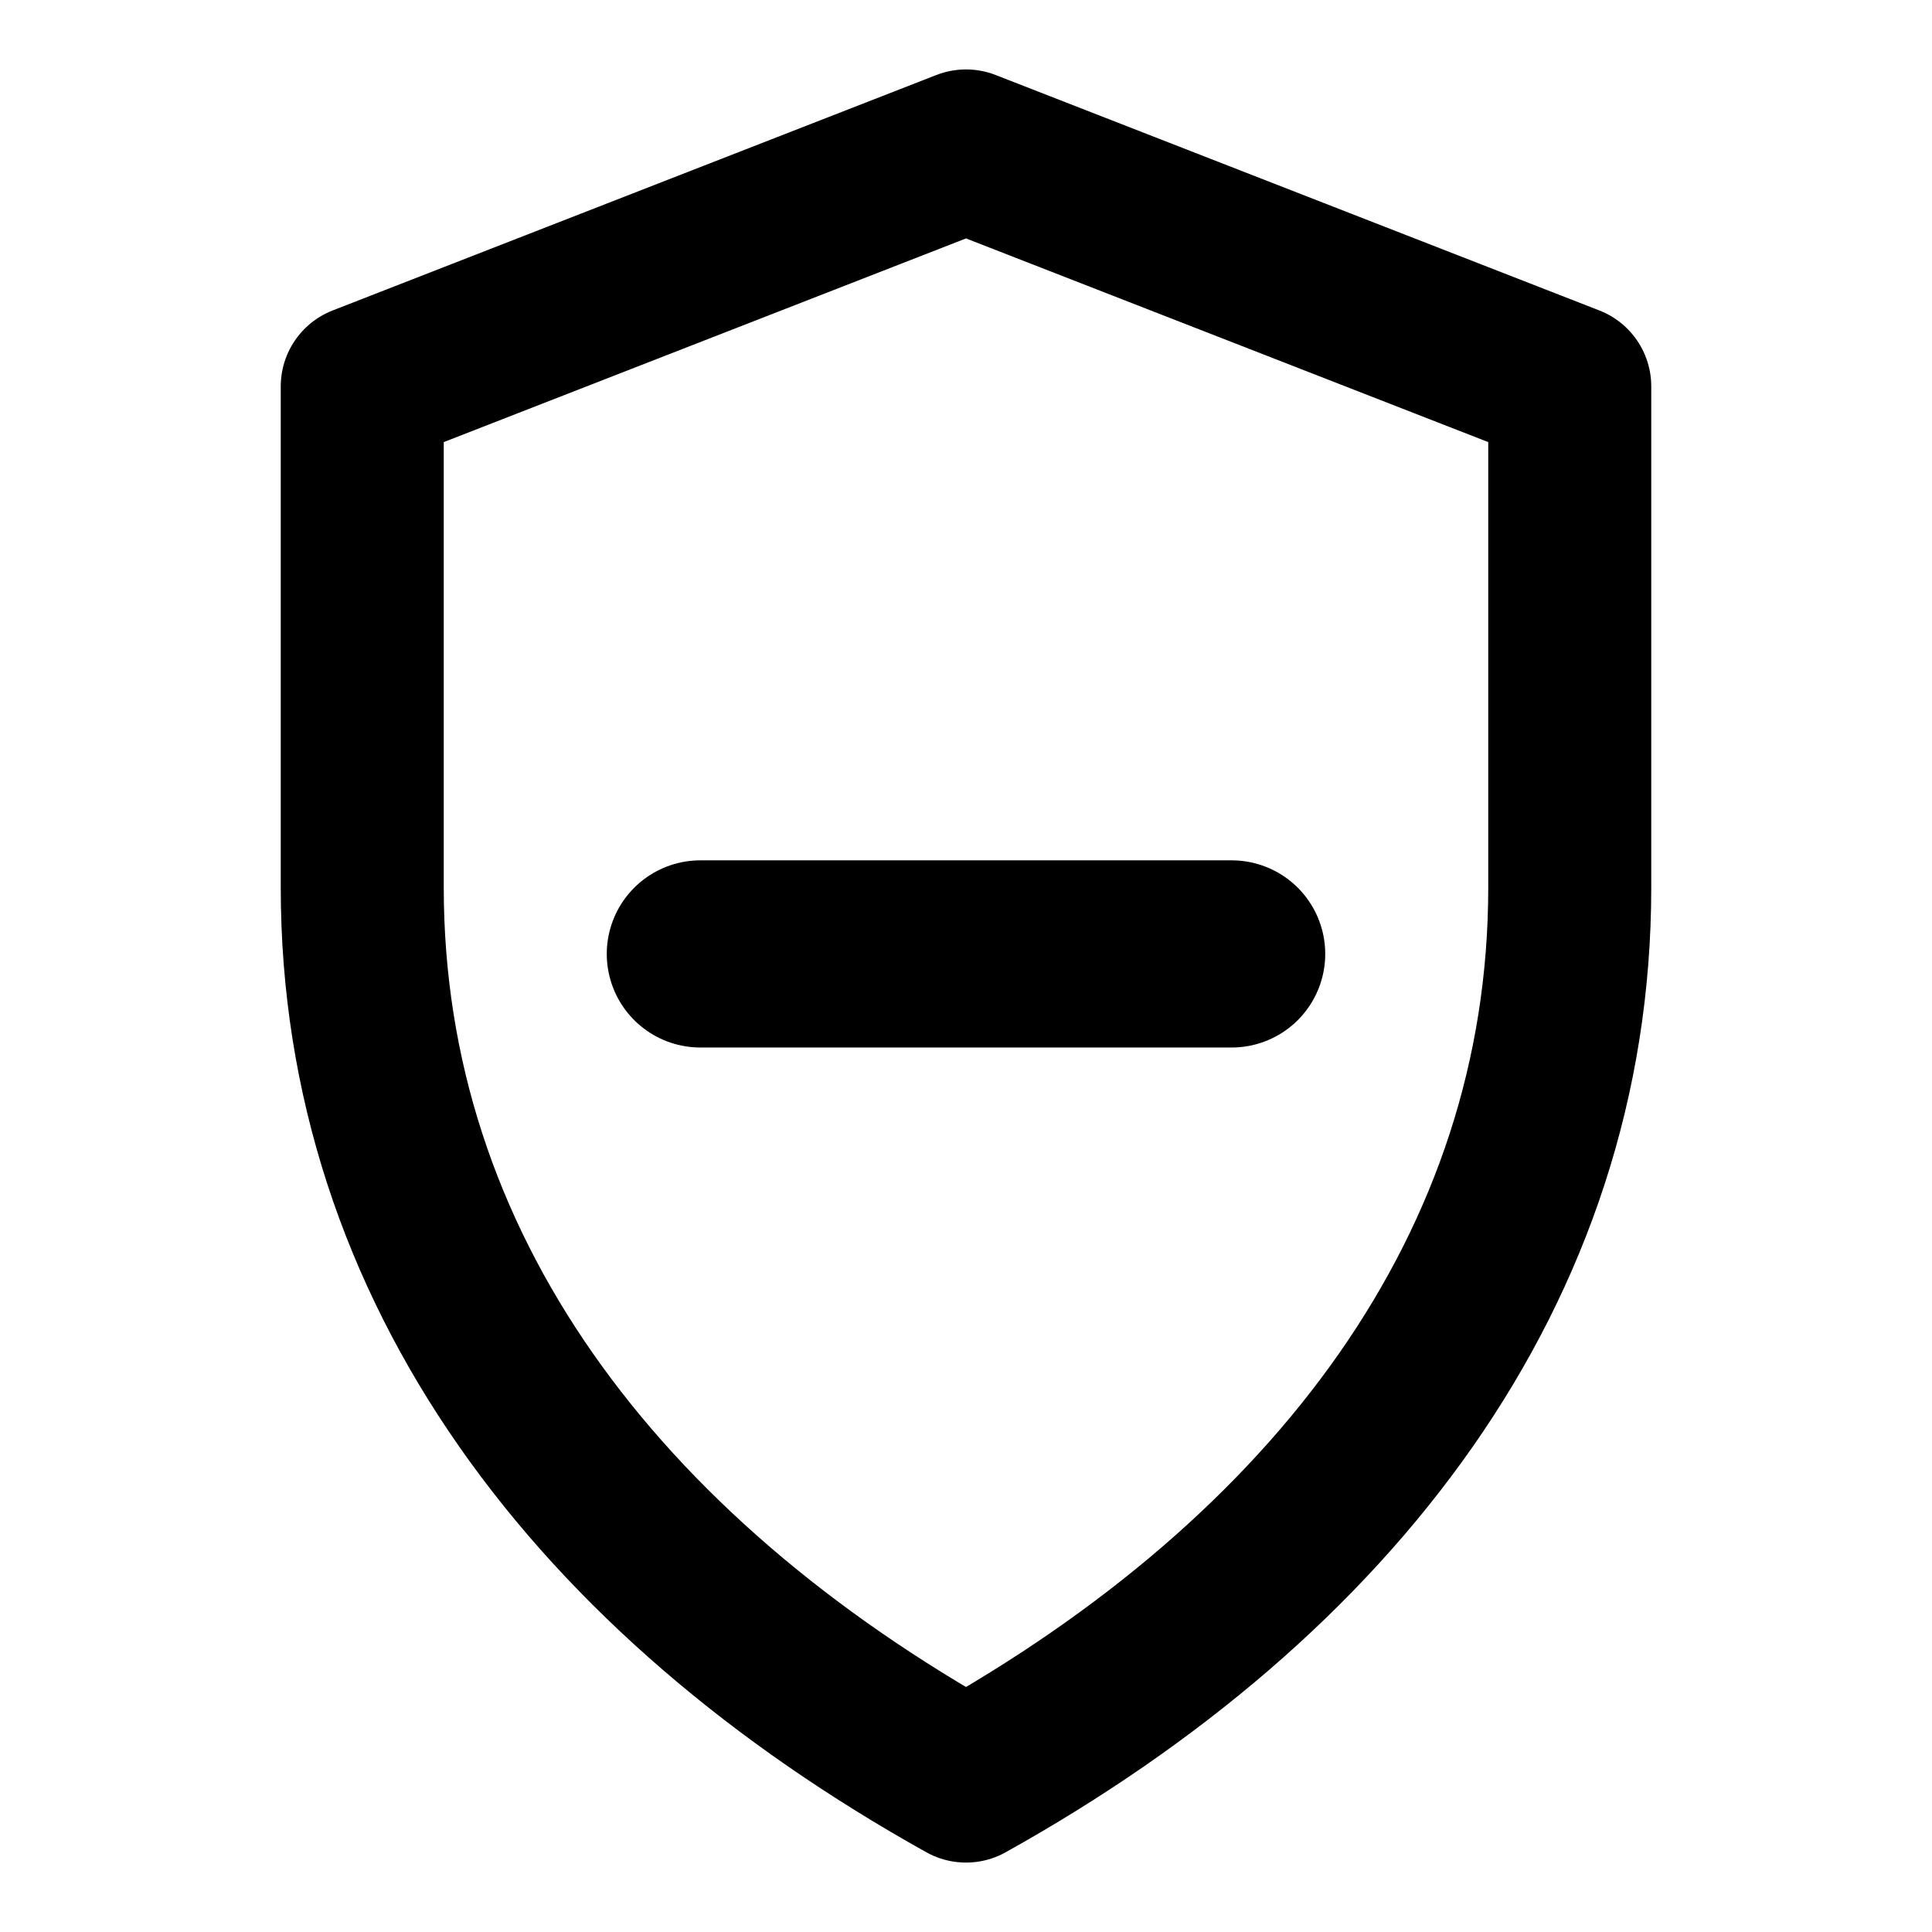
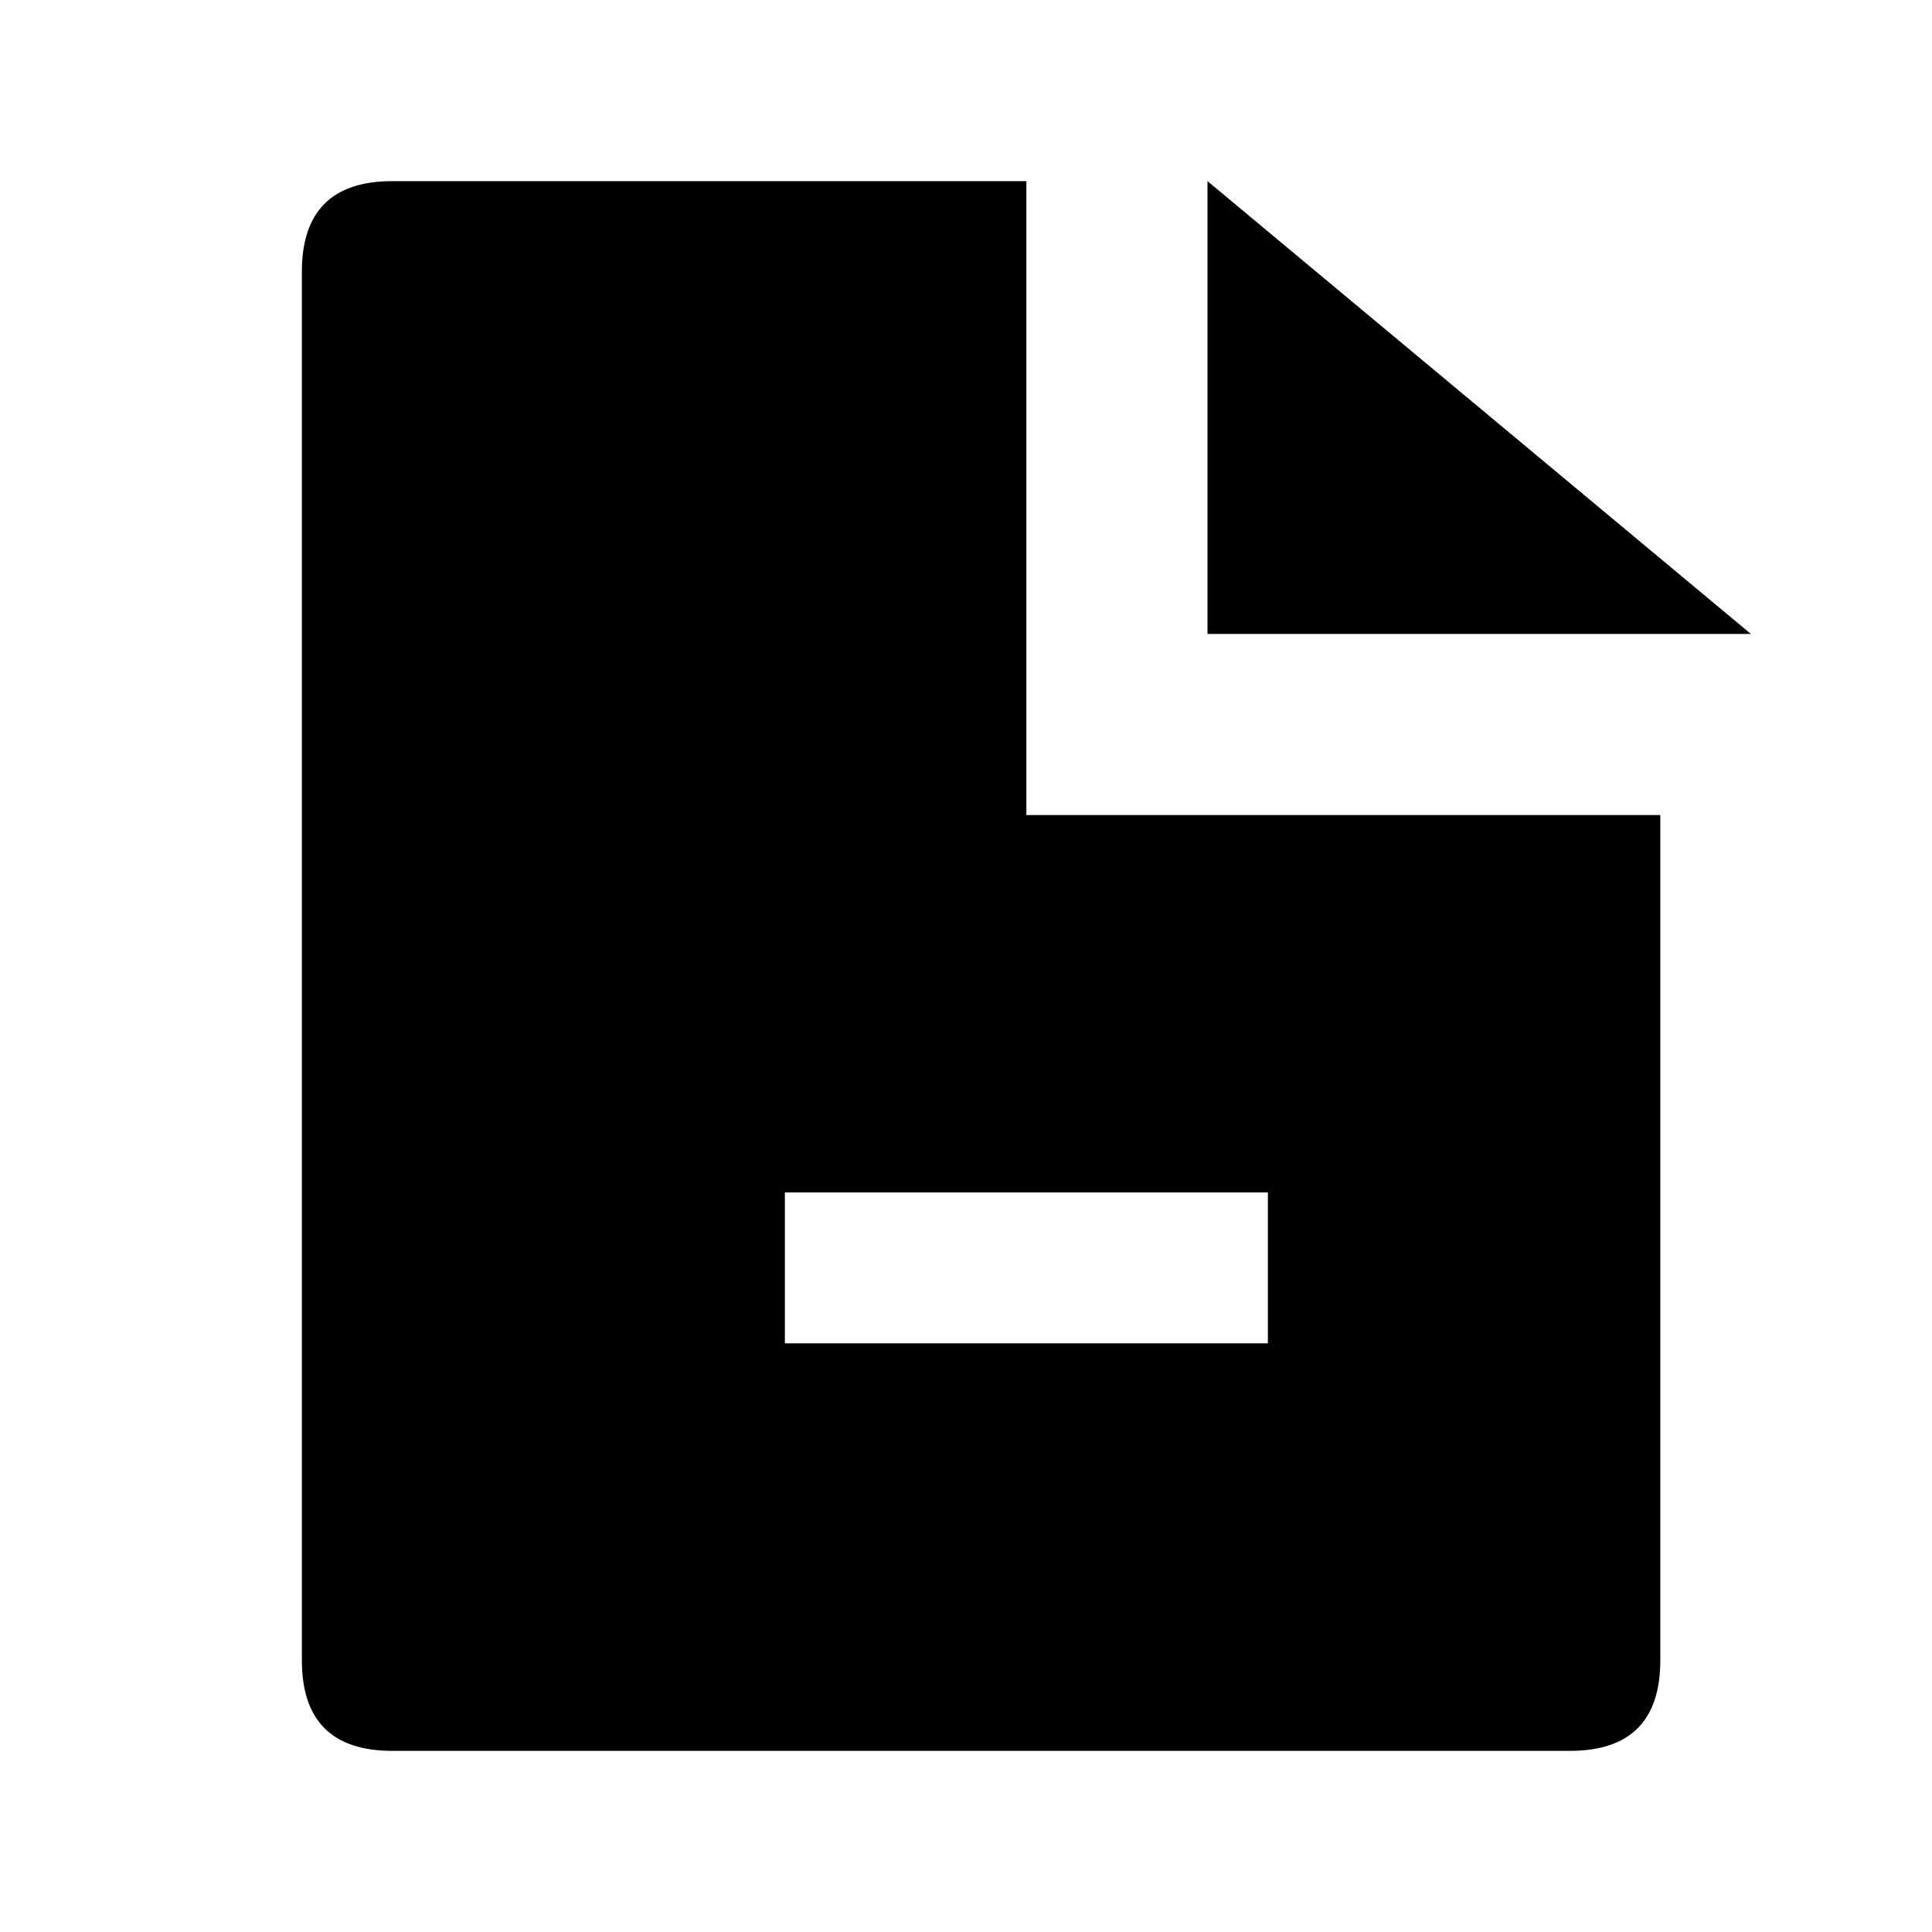
- <svg xmlns="http://www.w3.org/2000/svg" viewBox="0 0 16 16">
-   <path d="M8 1.25 13 3.2v4.15c0 3.15-1.95 5.7-5 7.4-3.05-1.7-5-4.25-5-7.4V3.2Z" fill="none" stroke="#000" stroke-width="1.35" stroke-linejoin="round" />
-   <path d="M5.8 7.9h4.4" fill="none" stroke="#000" stroke-width="1.55" stroke-linecap="round" />
+ <svg xmlns="http://www.w3.org/2000/svg" viewBox="18 18 64 64">
+   <path fill="#000" fill-rule="evenodd" d="M31 24H52V45H73V73Q73 76 70 76H31Q28 76 28 73V27Q28 24 31 24Z M58 24L76 39H58Z M44 57.5H60V62.5H44Z" />
</svg>
